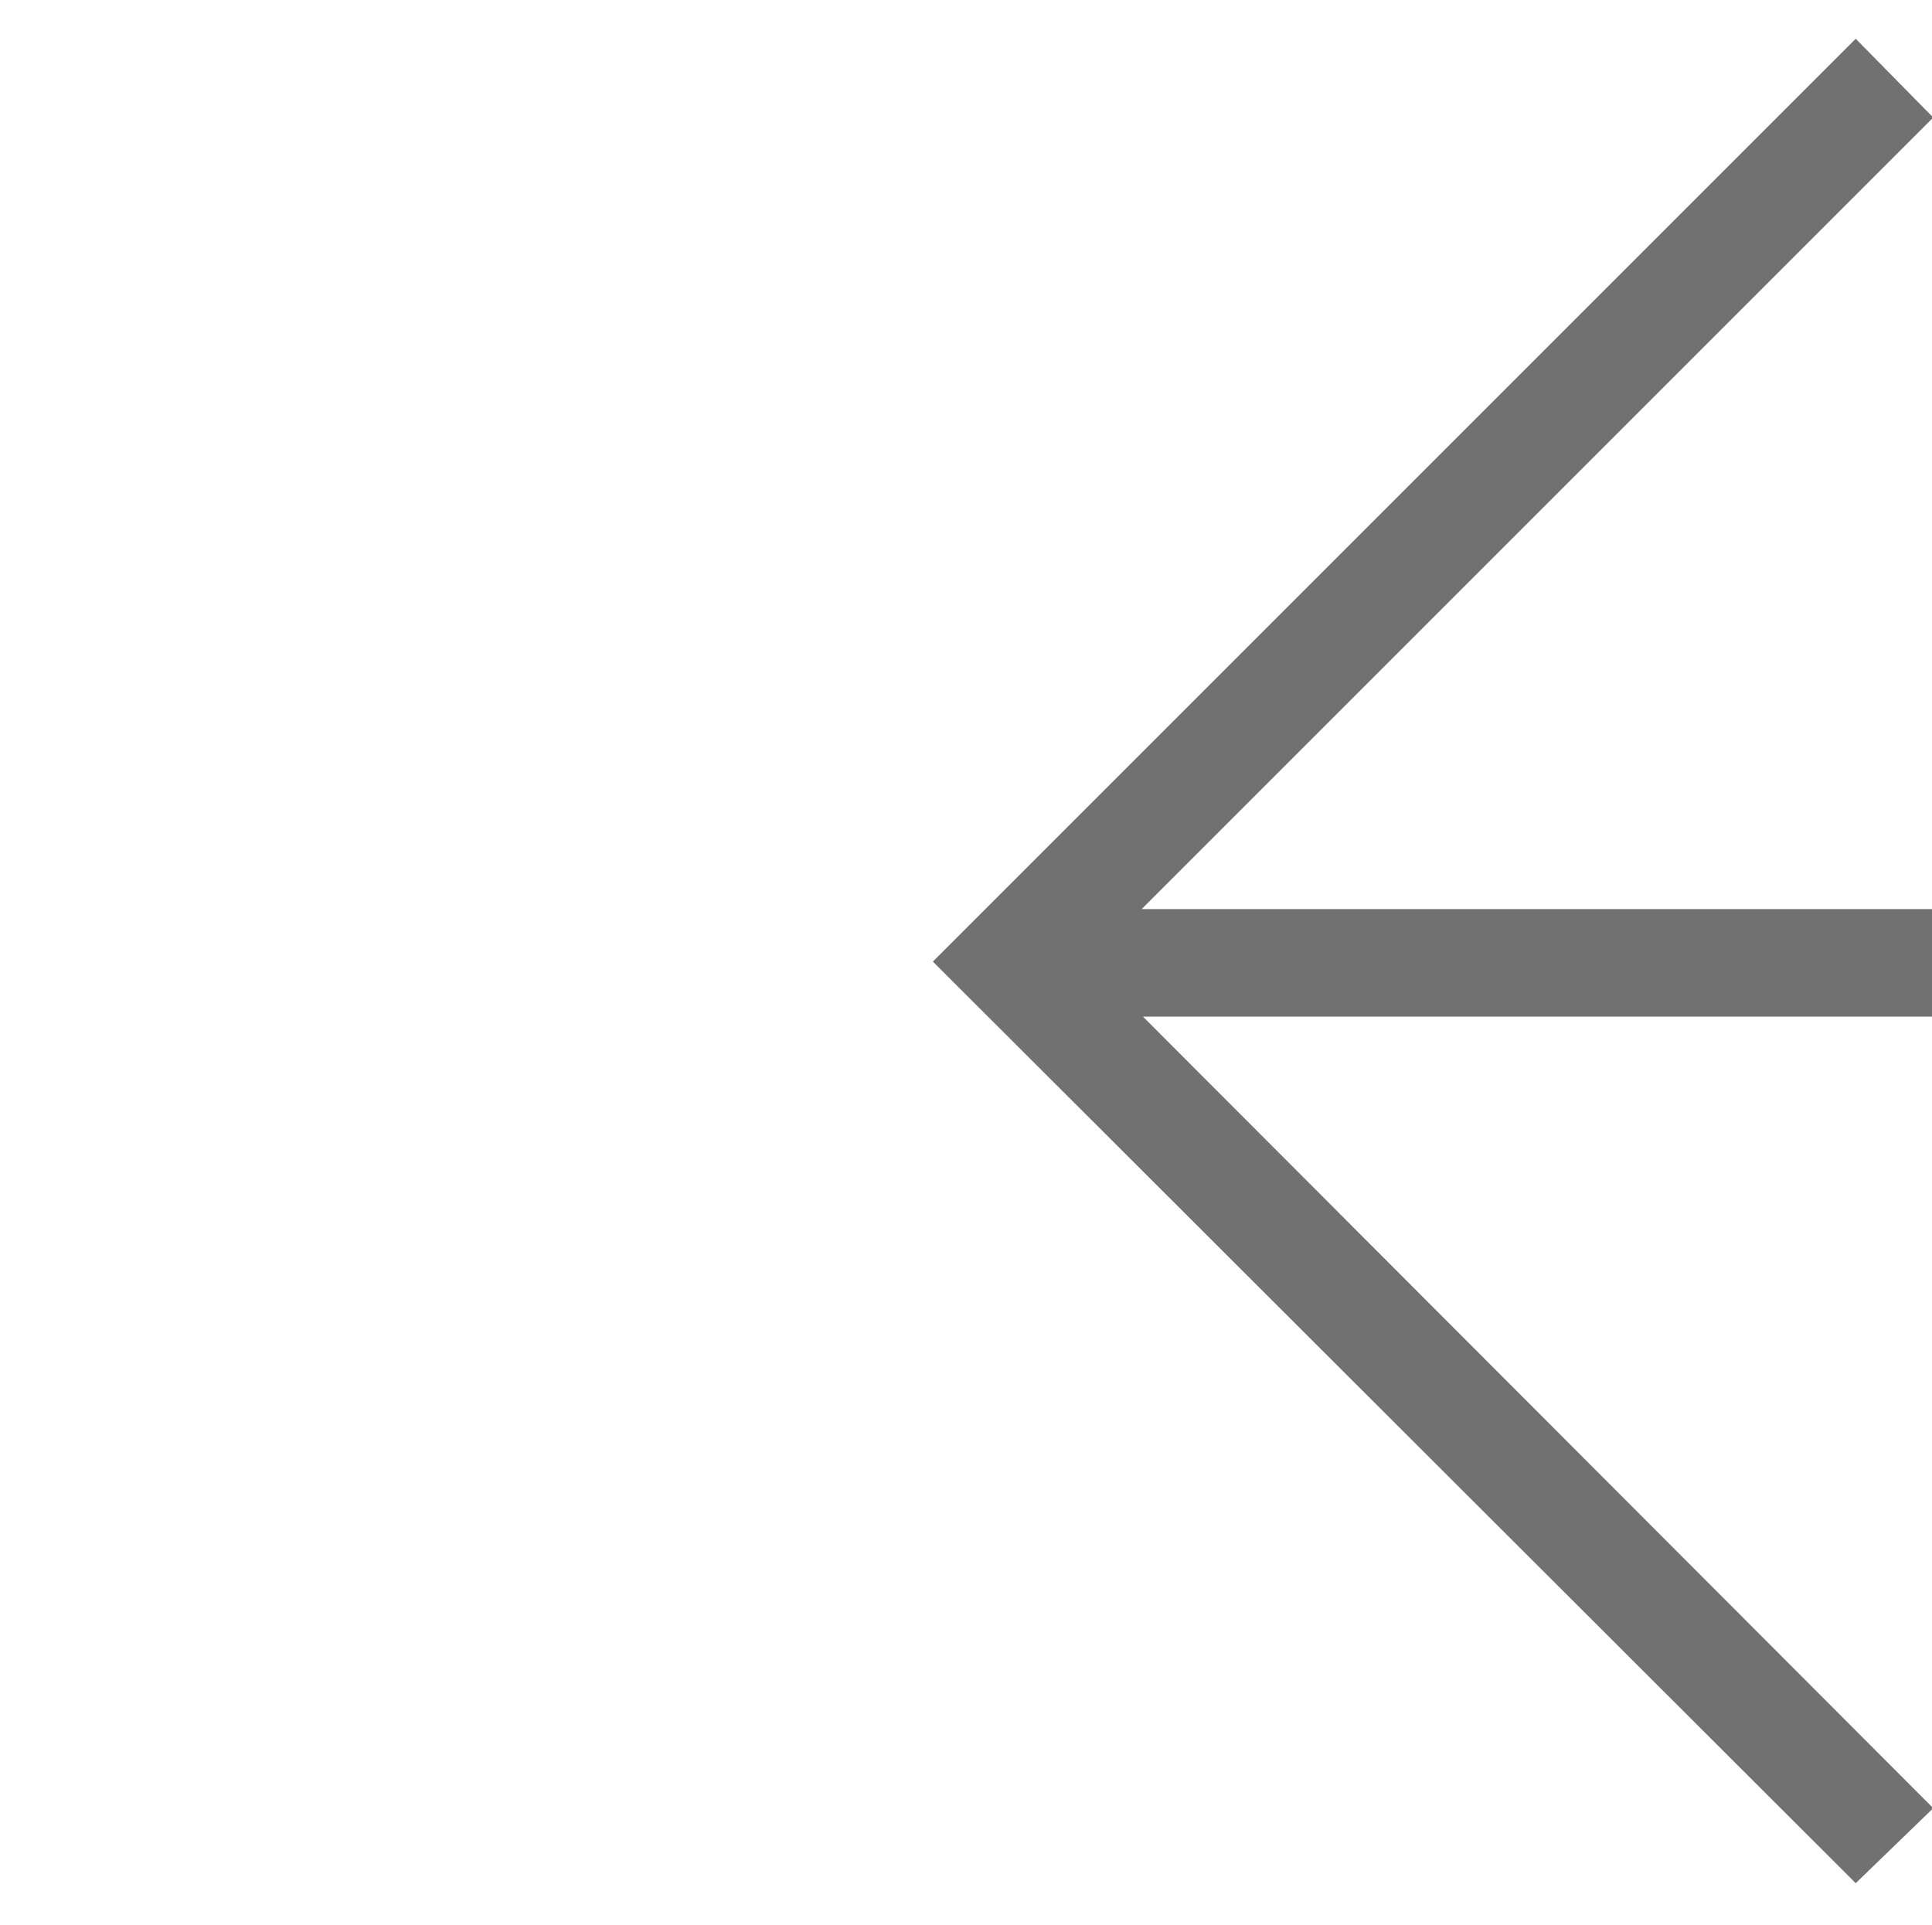
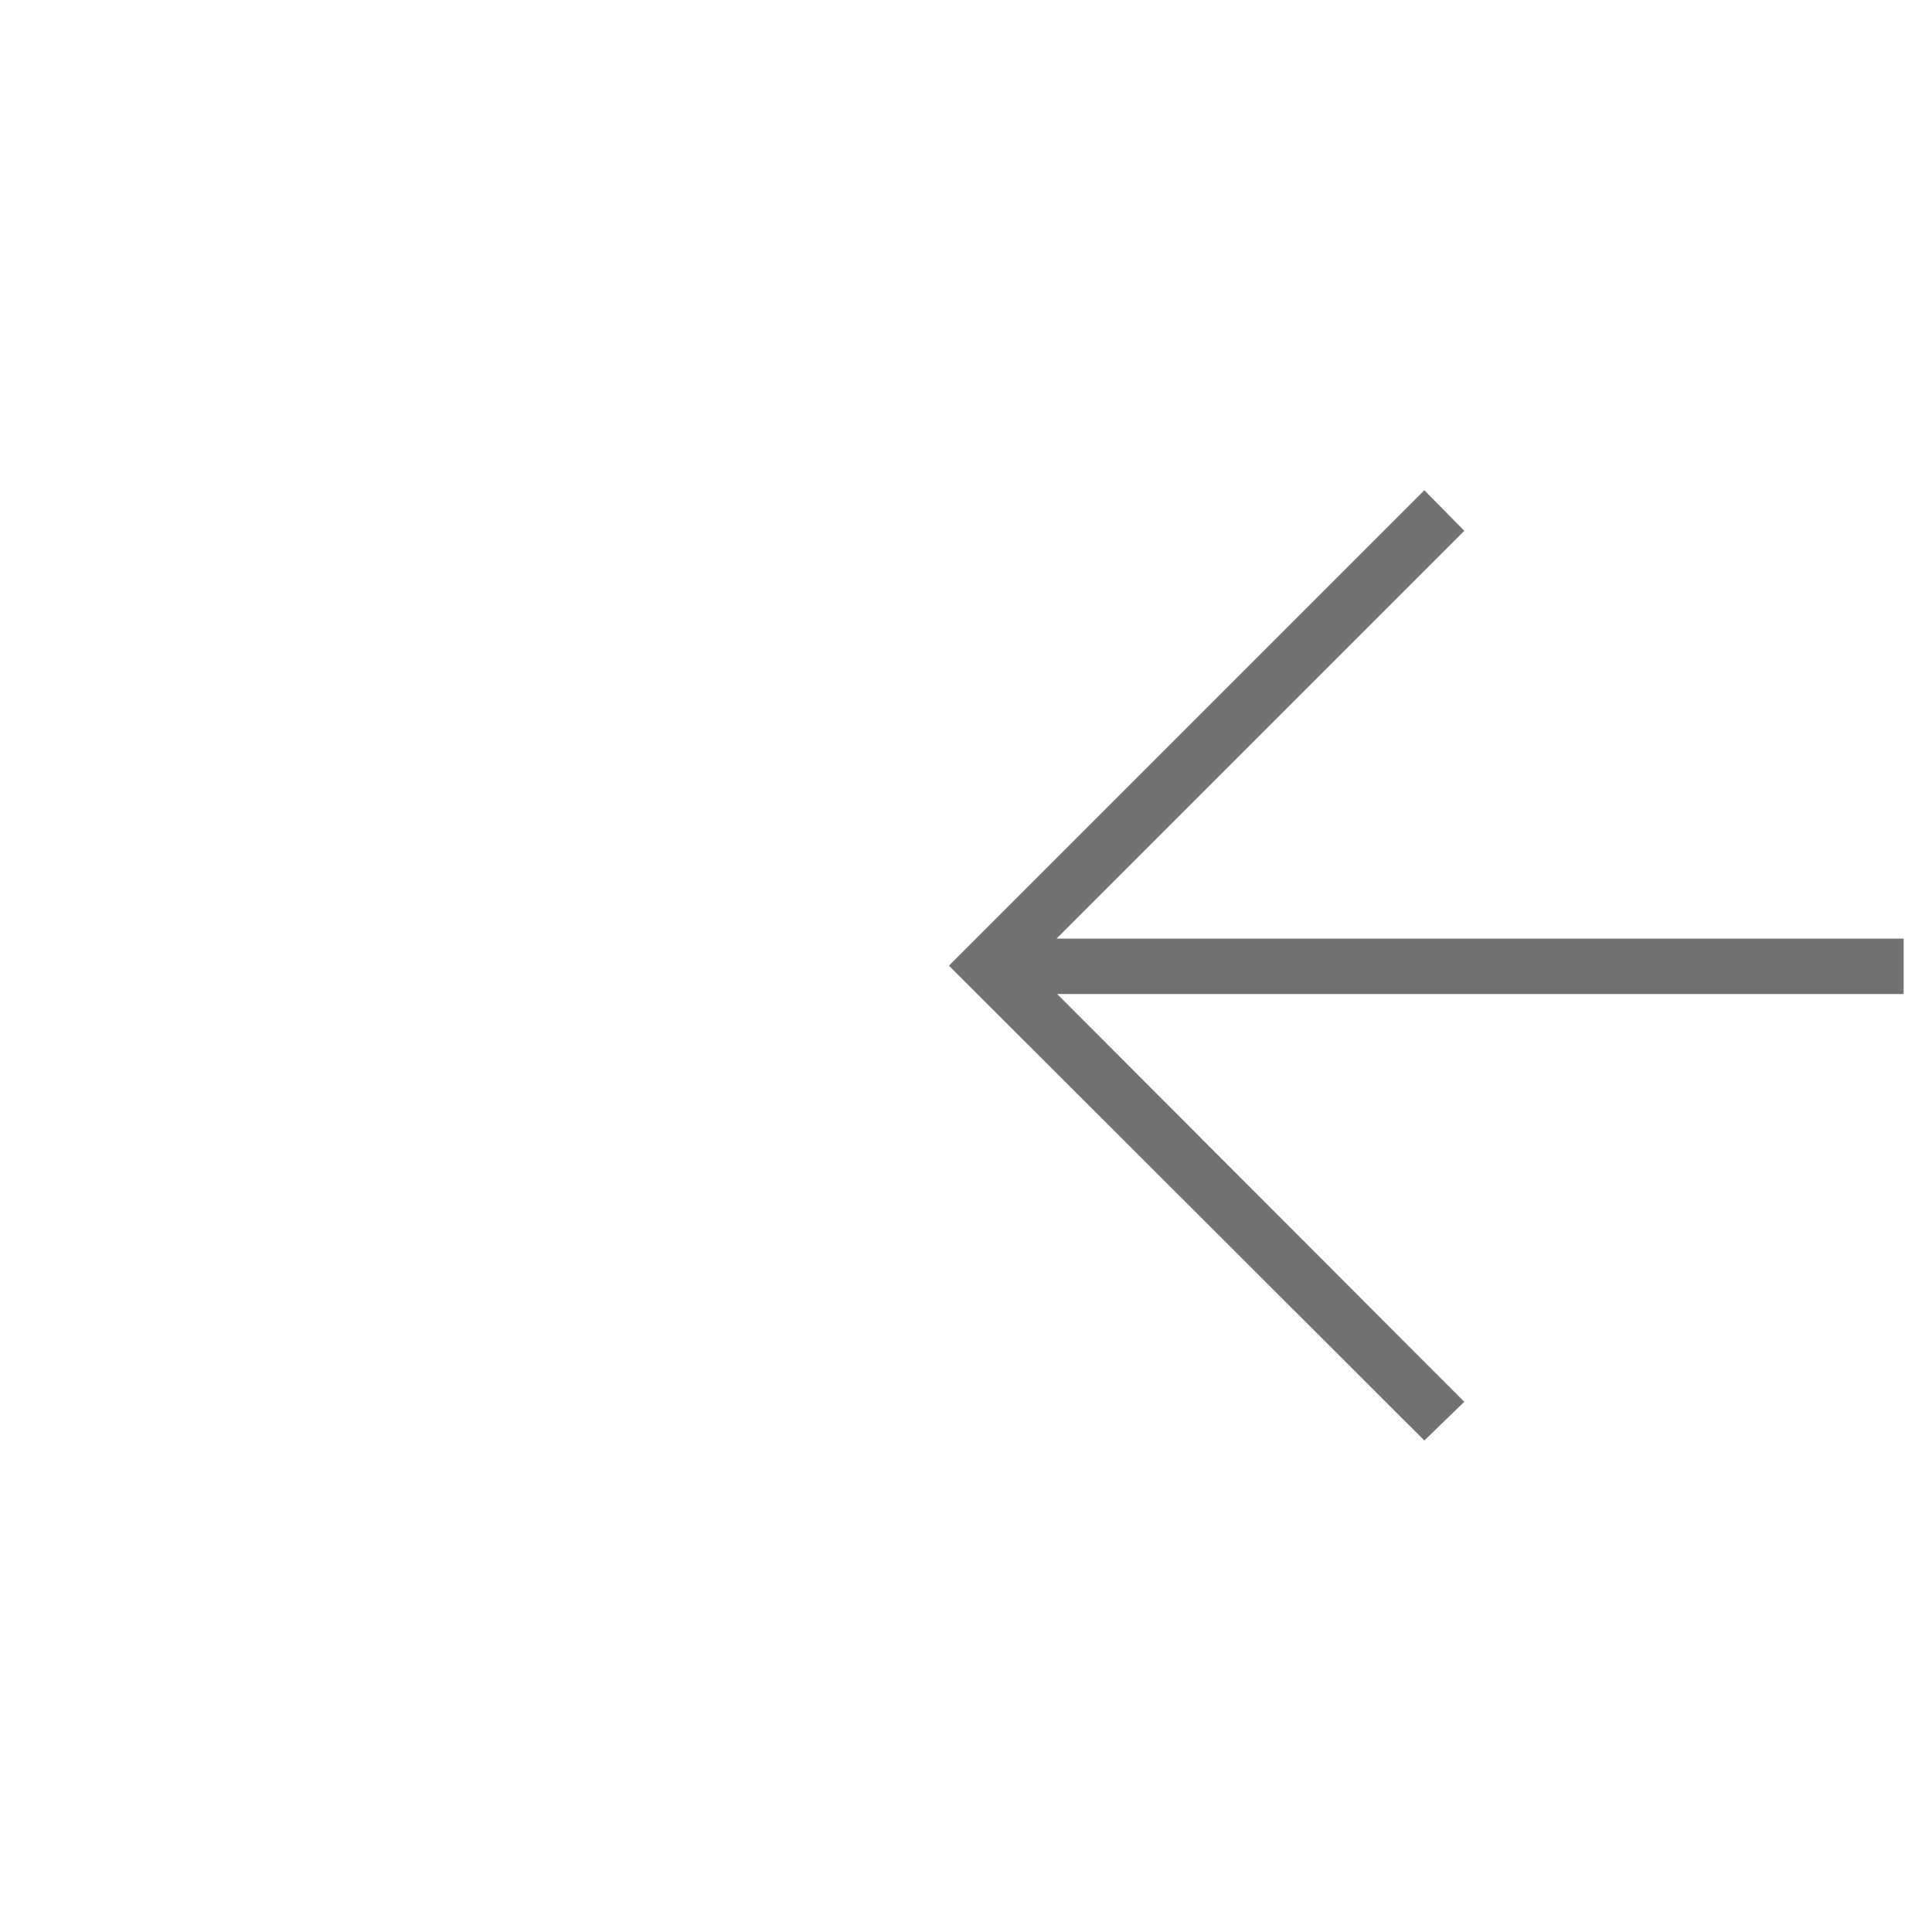
- <svg xmlns="http://www.w3.org/2000/svg" version="1.1" id="svg2" x="0px" y="0px" viewBox="0 0 1.545 1.539" style="enable-background:new 0 0 1.545 1.539;" xml:space="preserve">
+ <svg xmlns="http://www.w3.org/2000/svg" version="1.1" id="svg2" x="0px" y="0px" viewBox="0 0 2.999 2.999" style="enable-background:new 0 0 2.999 2.999;" xml:space="preserve">
  <style type="text/css">
	.st0{fill:none;}
	.st1{fill:#717171;}
</style>
-   <rect x="-0.727" y="-0.73" class="st0" width="2.999" height="2.999" />
-   <polygon class="st1" points="2.228,0.727 0.913,0.727 1.546,0.094 1.484,0.031 0.746,0.769 1.484,1.506 1.546,1.446 0.914,0.813   2.228,0.813 " />
+   <rect x="0" y="0" class="st0" width="2.999" height="2.999" />
+   <polygon class="st1" points="2.955,1.457 1.64,1.457 2.273,0.824 2.211,0.761 1.473,1.499 2.211,2.236 2.273,2.176 1.641,1.543   2.955,1.543 " />
</svg>
